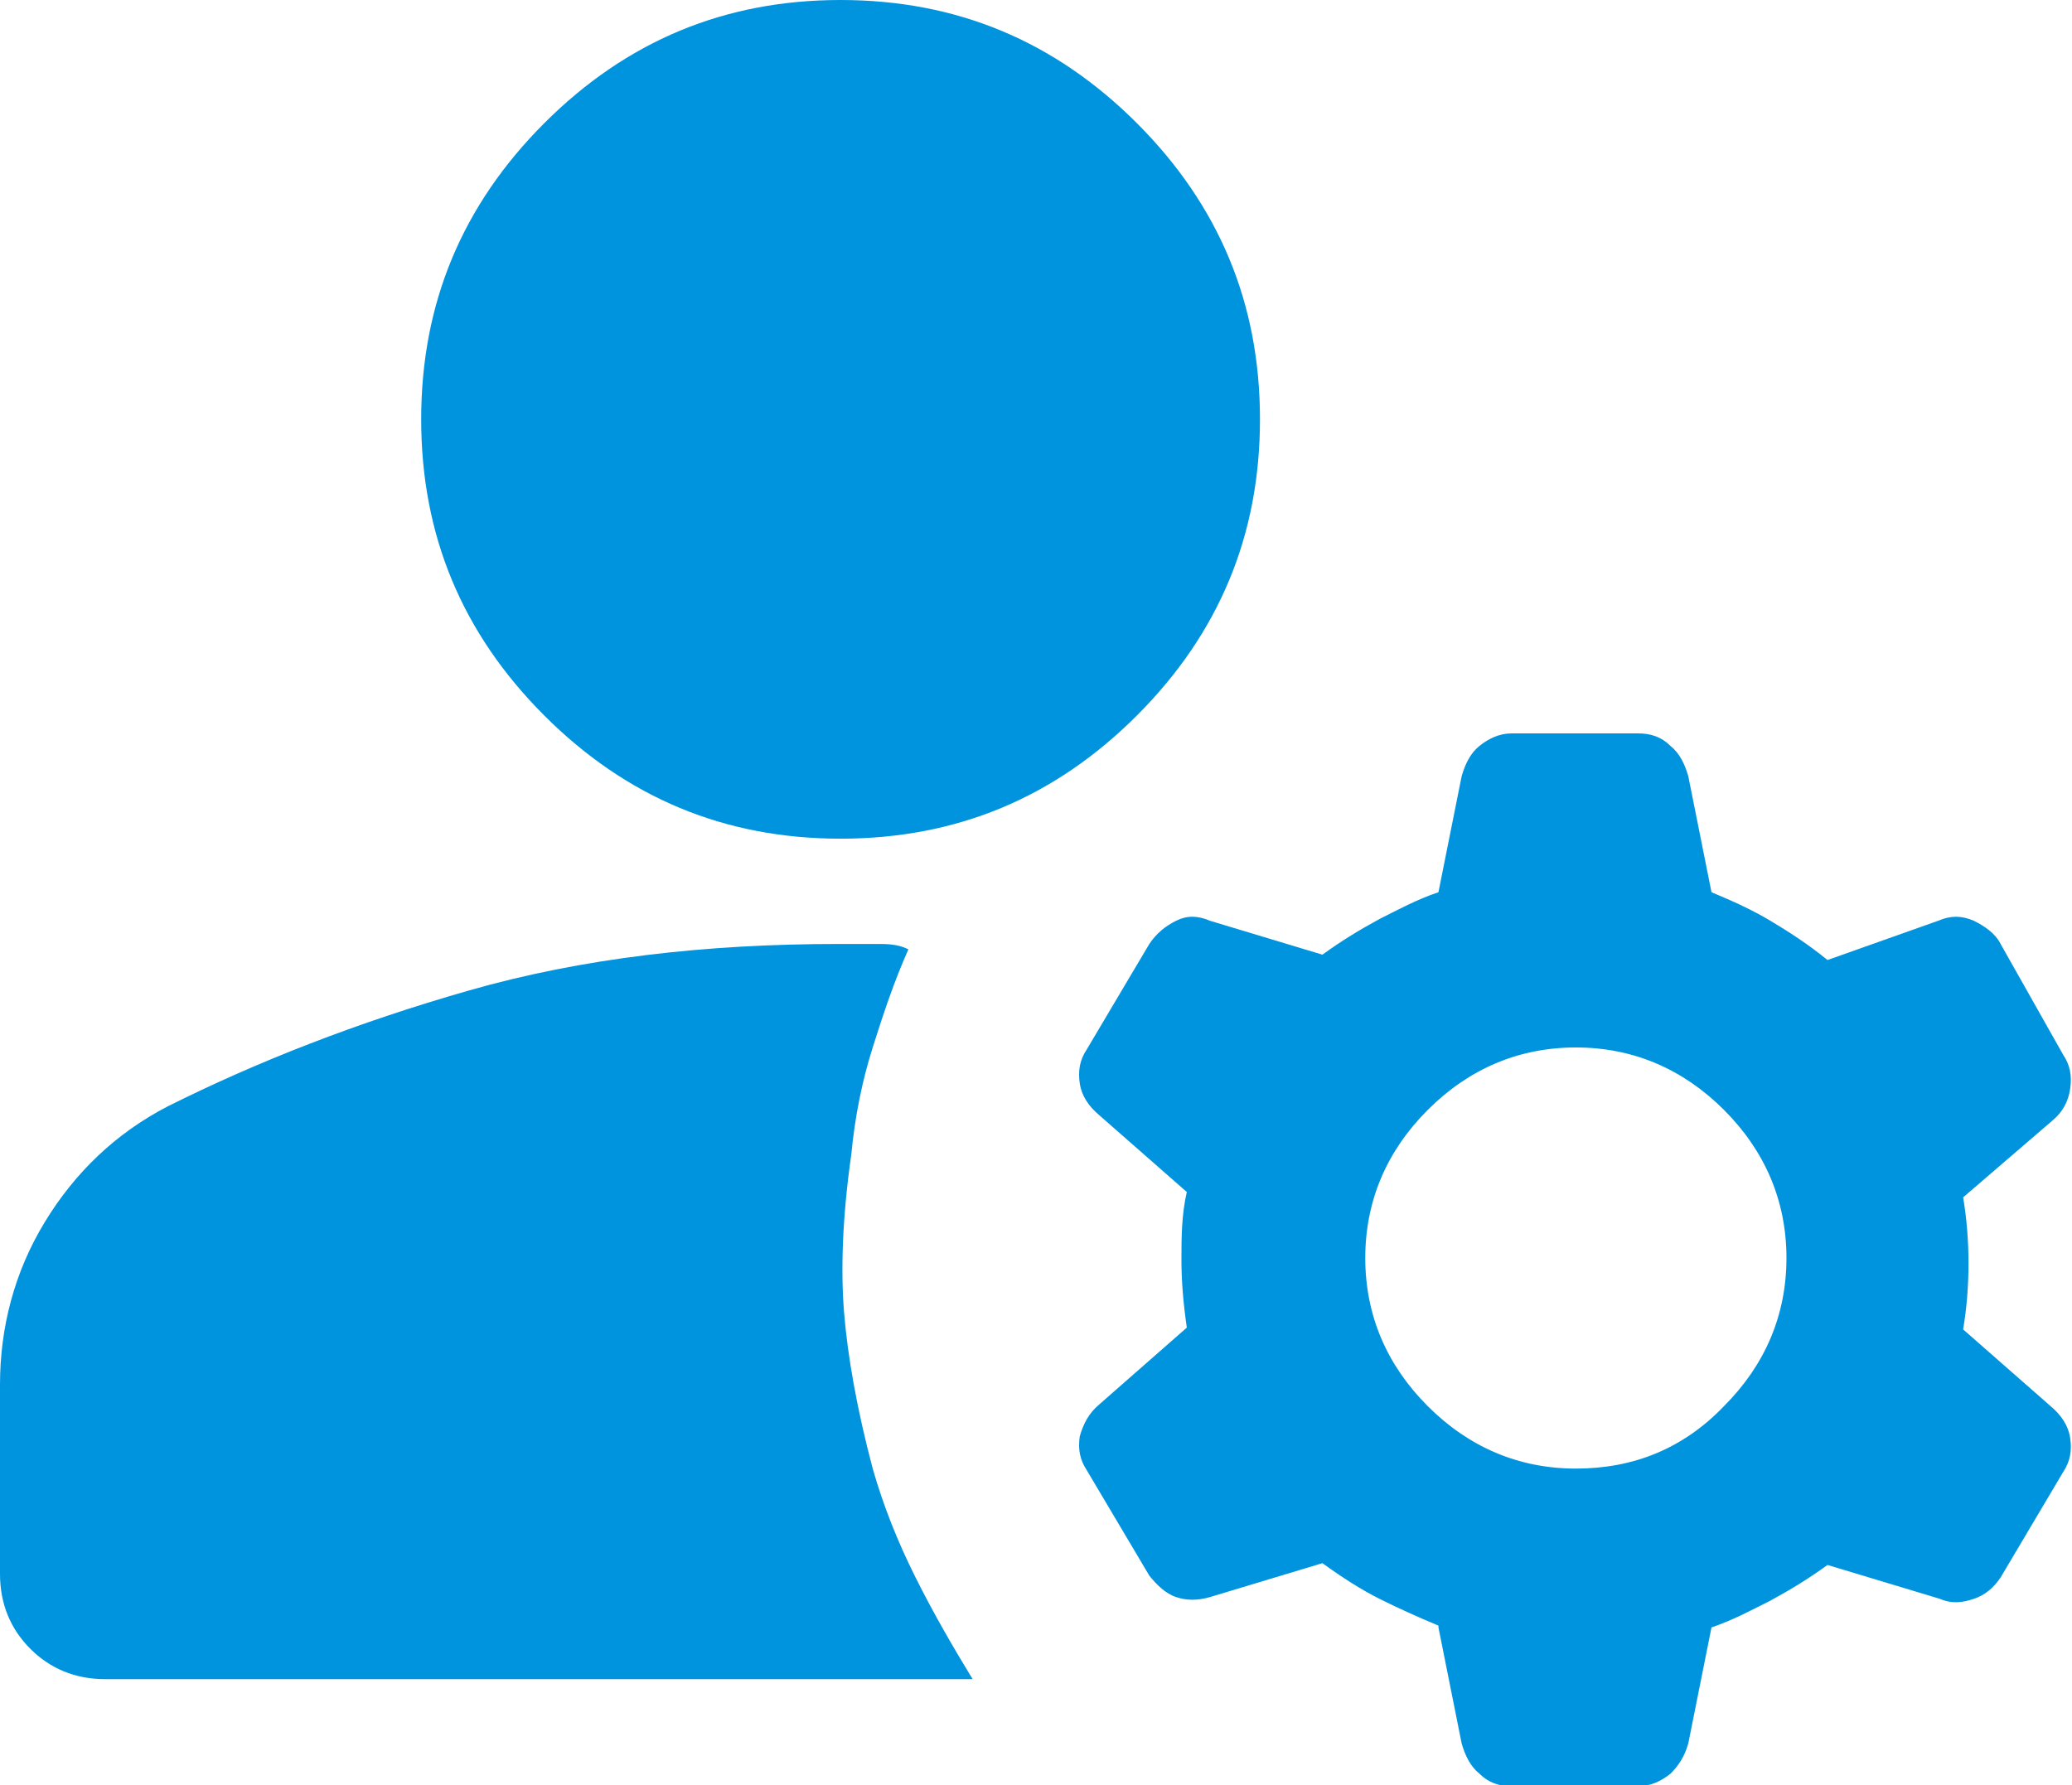
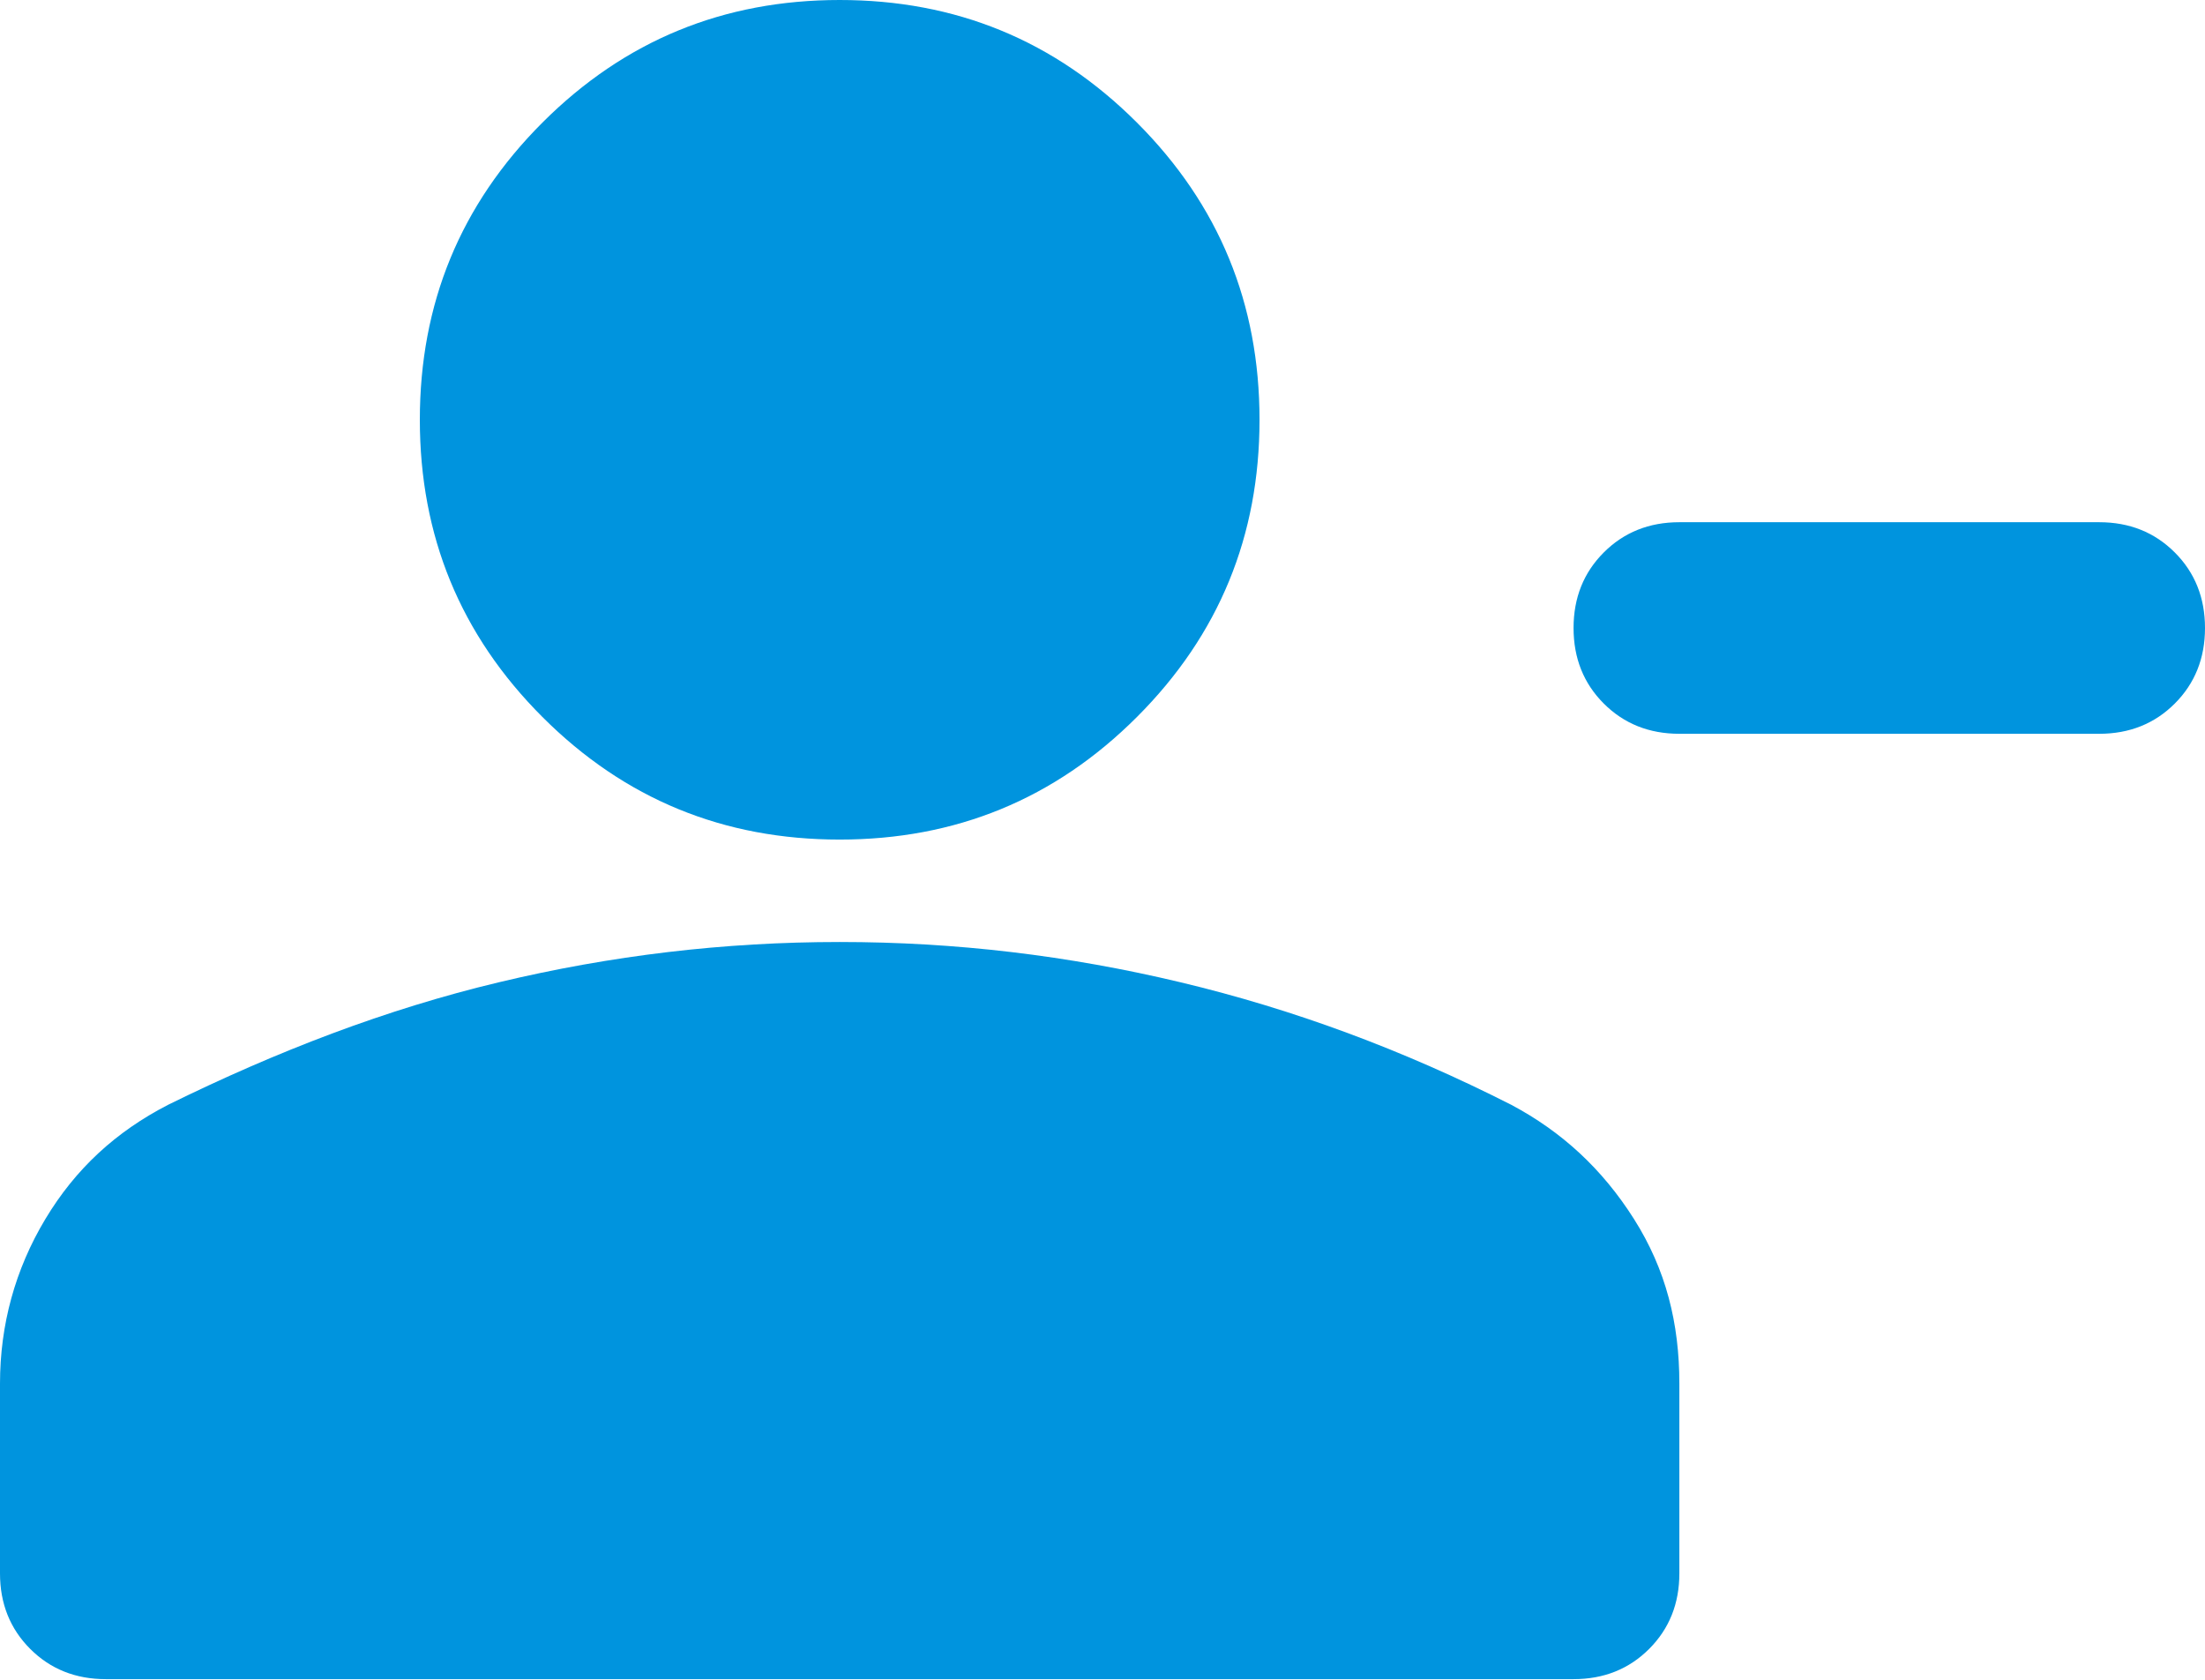
- <svg xmlns="http://www.w3.org/2000/svg" id="uuid-0ffbeb57-0736-4a4d-98a8-88a28454a6d5" fill="#0094de" viewBox="0 0 11.61 10">
+ <svg xmlns="http://www.w3.org/2000/svg" id="uuid-74a59c82-d4b2-4dbf-a60c-5dbe38ab782f" fill="#0094de" viewBox="0 0 13.13 10">
  <defs>
-     <style>.uuid-088f50a7-0e05-4edb-bb95-fddfa9473c71{stroke-width:0px;}</style>
+     <style>.uuid-acc7d066-bc59-4ddc-a3ee-46503e196958{stroke-width:0px;}</style>
  </defs>
-   <g id="uuid-3e814b0c-0533-47b2-b803-d8c19a4332dc">
-     <path class="uuid-088f50a7-0e05-4edb-bb95-fddfa9473c71" d="m.59,9.41c-.17,0-.31-.06-.42-.17s-.17-.25-.17-.42v-1.06c0-.32.08-.63.25-.91.17-.28.4-.5.69-.65.5-.25,1.06-.47,1.69-.65s1.32-.26,2.07-.26h.21c.06,0,.12,0,.18.03-.08.18-.14.36-.2.55s-.1.39-.12.6c-.05.35-.06.65-.04.89.02.24.07.53.16.87.06.21.14.41.24.61.1.2.21.39.32.57H.59Zm4.12-4.71c-.65,0-1.2-.23-1.66-.69-.46-.46-.69-1.01-.69-1.66s.23-1.2.69-1.66c.46-.46,1.01-.69,1.66-.69s1.2.23,1.66.69c.46.46.69,1.01.69,1.66s-.23,1.2-.69,1.66c-.46.46-1.01.69-1.66.69Zm3.35,4.41c-.12-.05-.23-.1-.33-.15-.1-.05-.21-.12-.32-.2l-.63.19c-.07.02-.13.02-.19,0-.06-.02-.11-.07-.15-.12l-.35-.59c-.04-.06-.05-.12-.04-.19.02-.07.05-.13.11-.18l.49-.43c-.02-.14-.03-.26-.03-.38s0-.25.03-.38l-.49-.43c-.06-.05-.1-.11-.11-.18-.01-.07,0-.13.04-.19l.35-.59c.04-.06.09-.1.15-.13s.12-.03.19,0l.63.19c.11-.08.21-.14.32-.2.1-.05.21-.11.33-.15l.13-.65c.02-.07.05-.13.1-.17.05-.04.11-.07.18-.07h.71c.07,0,.13.02.18.07.05.04.08.1.1.17l.13.65c.12.05.23.1.33.16.1.06.21.13.32.22l.62-.22c.07-.03.13-.03.2,0,.06.03.12.07.15.13l.35.62c.04.06.05.12.04.19-.01.07-.04.13-.1.18l-.5.43c.02.12.03.24.03.37s-.01.25-.03.37l.49.43c.06.05.1.11.11.18.01.07,0,.13-.04.19l-.35.59c-.04.06-.09.1-.15.12-.06.02-.12.03-.19,0l-.63-.19c-.11.08-.21.14-.32.2-.1.05-.21.11-.33.15l-.13.65c-.02.07-.05.12-.1.17-.05.04-.11.07-.18.07h-.71c-.07,0-.13-.02-.18-.07-.05-.04-.08-.1-.1-.17l-.13-.65Zm.77-.88c.32,0,.6-.11.83-.35.23-.23.35-.51.35-.83s-.12-.6-.35-.83c-.23-.23-.51-.35-.83-.35s-.6.12-.83.35c-.23.23-.35.51-.35.83s.12.6.35.83c.23.23.51.35.83.35Z" />
+   <g id="uuid-fc6be35c-a6a5-43bf-a165-ba288b43e325">
+     <path class="uuid-acc7d066-bc59-4ddc-a3ee-46503e196958" d="m.63,10c-.18,0-.33-.06-.45-.18-.12-.12-.18-.27-.18-.45v-1.13c0-.35.09-.68.27-.98.18-.3.42-.52.73-.68.65-.32,1.3-.57,1.97-.73.67-.16,1.34-.24,2.03-.24s1.36.08,2.03.24,1.32.4,1.97.73c.3.16.54.38.73.68s.27.62.27.98v1.13c0,.18-.06.33-.18.45-.12.12-.27.18-.45.18H.63Zm4.37-5c-.69,0-1.28-.24-1.77-.73-.49-.49-.73-1.08-.73-1.77s.24-1.28.73-1.77c.49-.49,1.08-.73,1.77-.73s1.28.24,1.77.73c.49.49.73,1.08.73,1.77s-.24,1.28-.73,1.77c-.49.49-1.08.73-1.77.73Zm5-.63c-.18,0-.33-.06-.45-.18-.12-.12-.18-.27-.18-.45s.06-.33.18-.45c.12-.12.27-.18.45-.18h2.5c.18,0,.33.06.45.18.12.12.18.27.18.45s-.06.33-.18.45c-.12.12-.27.18-.45.18h-2.5Z" />
  </g>
</svg>
